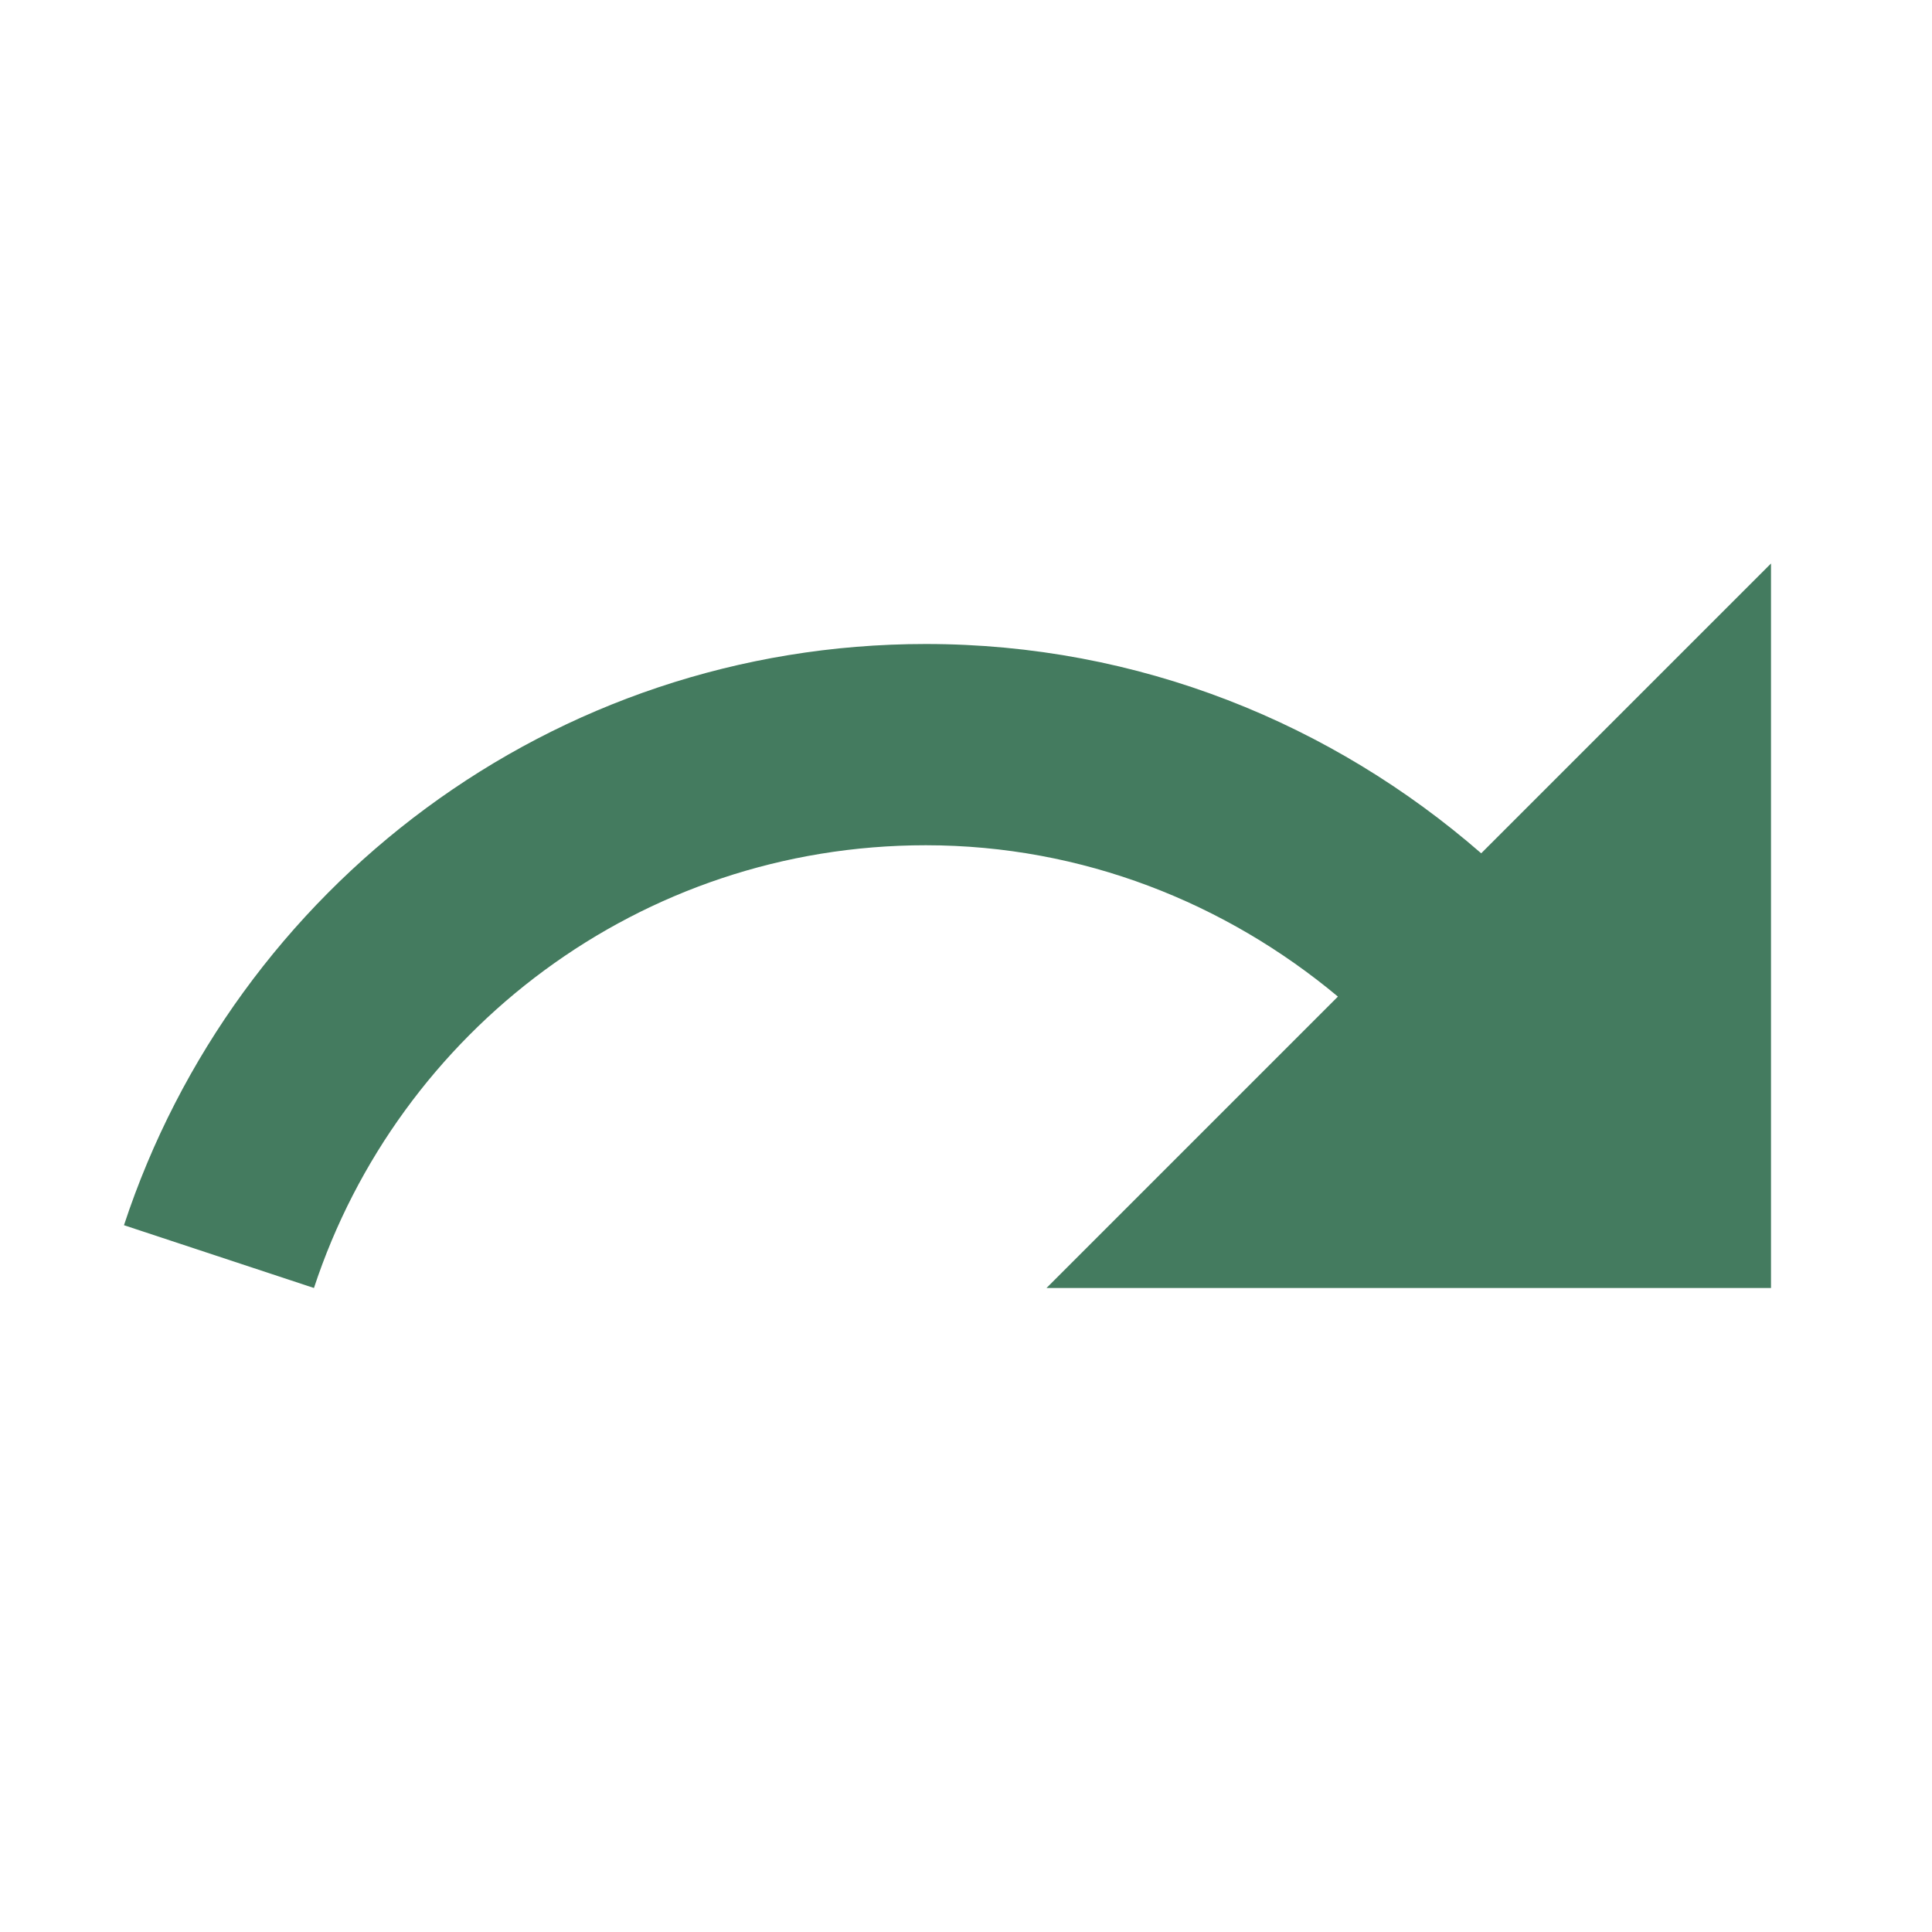
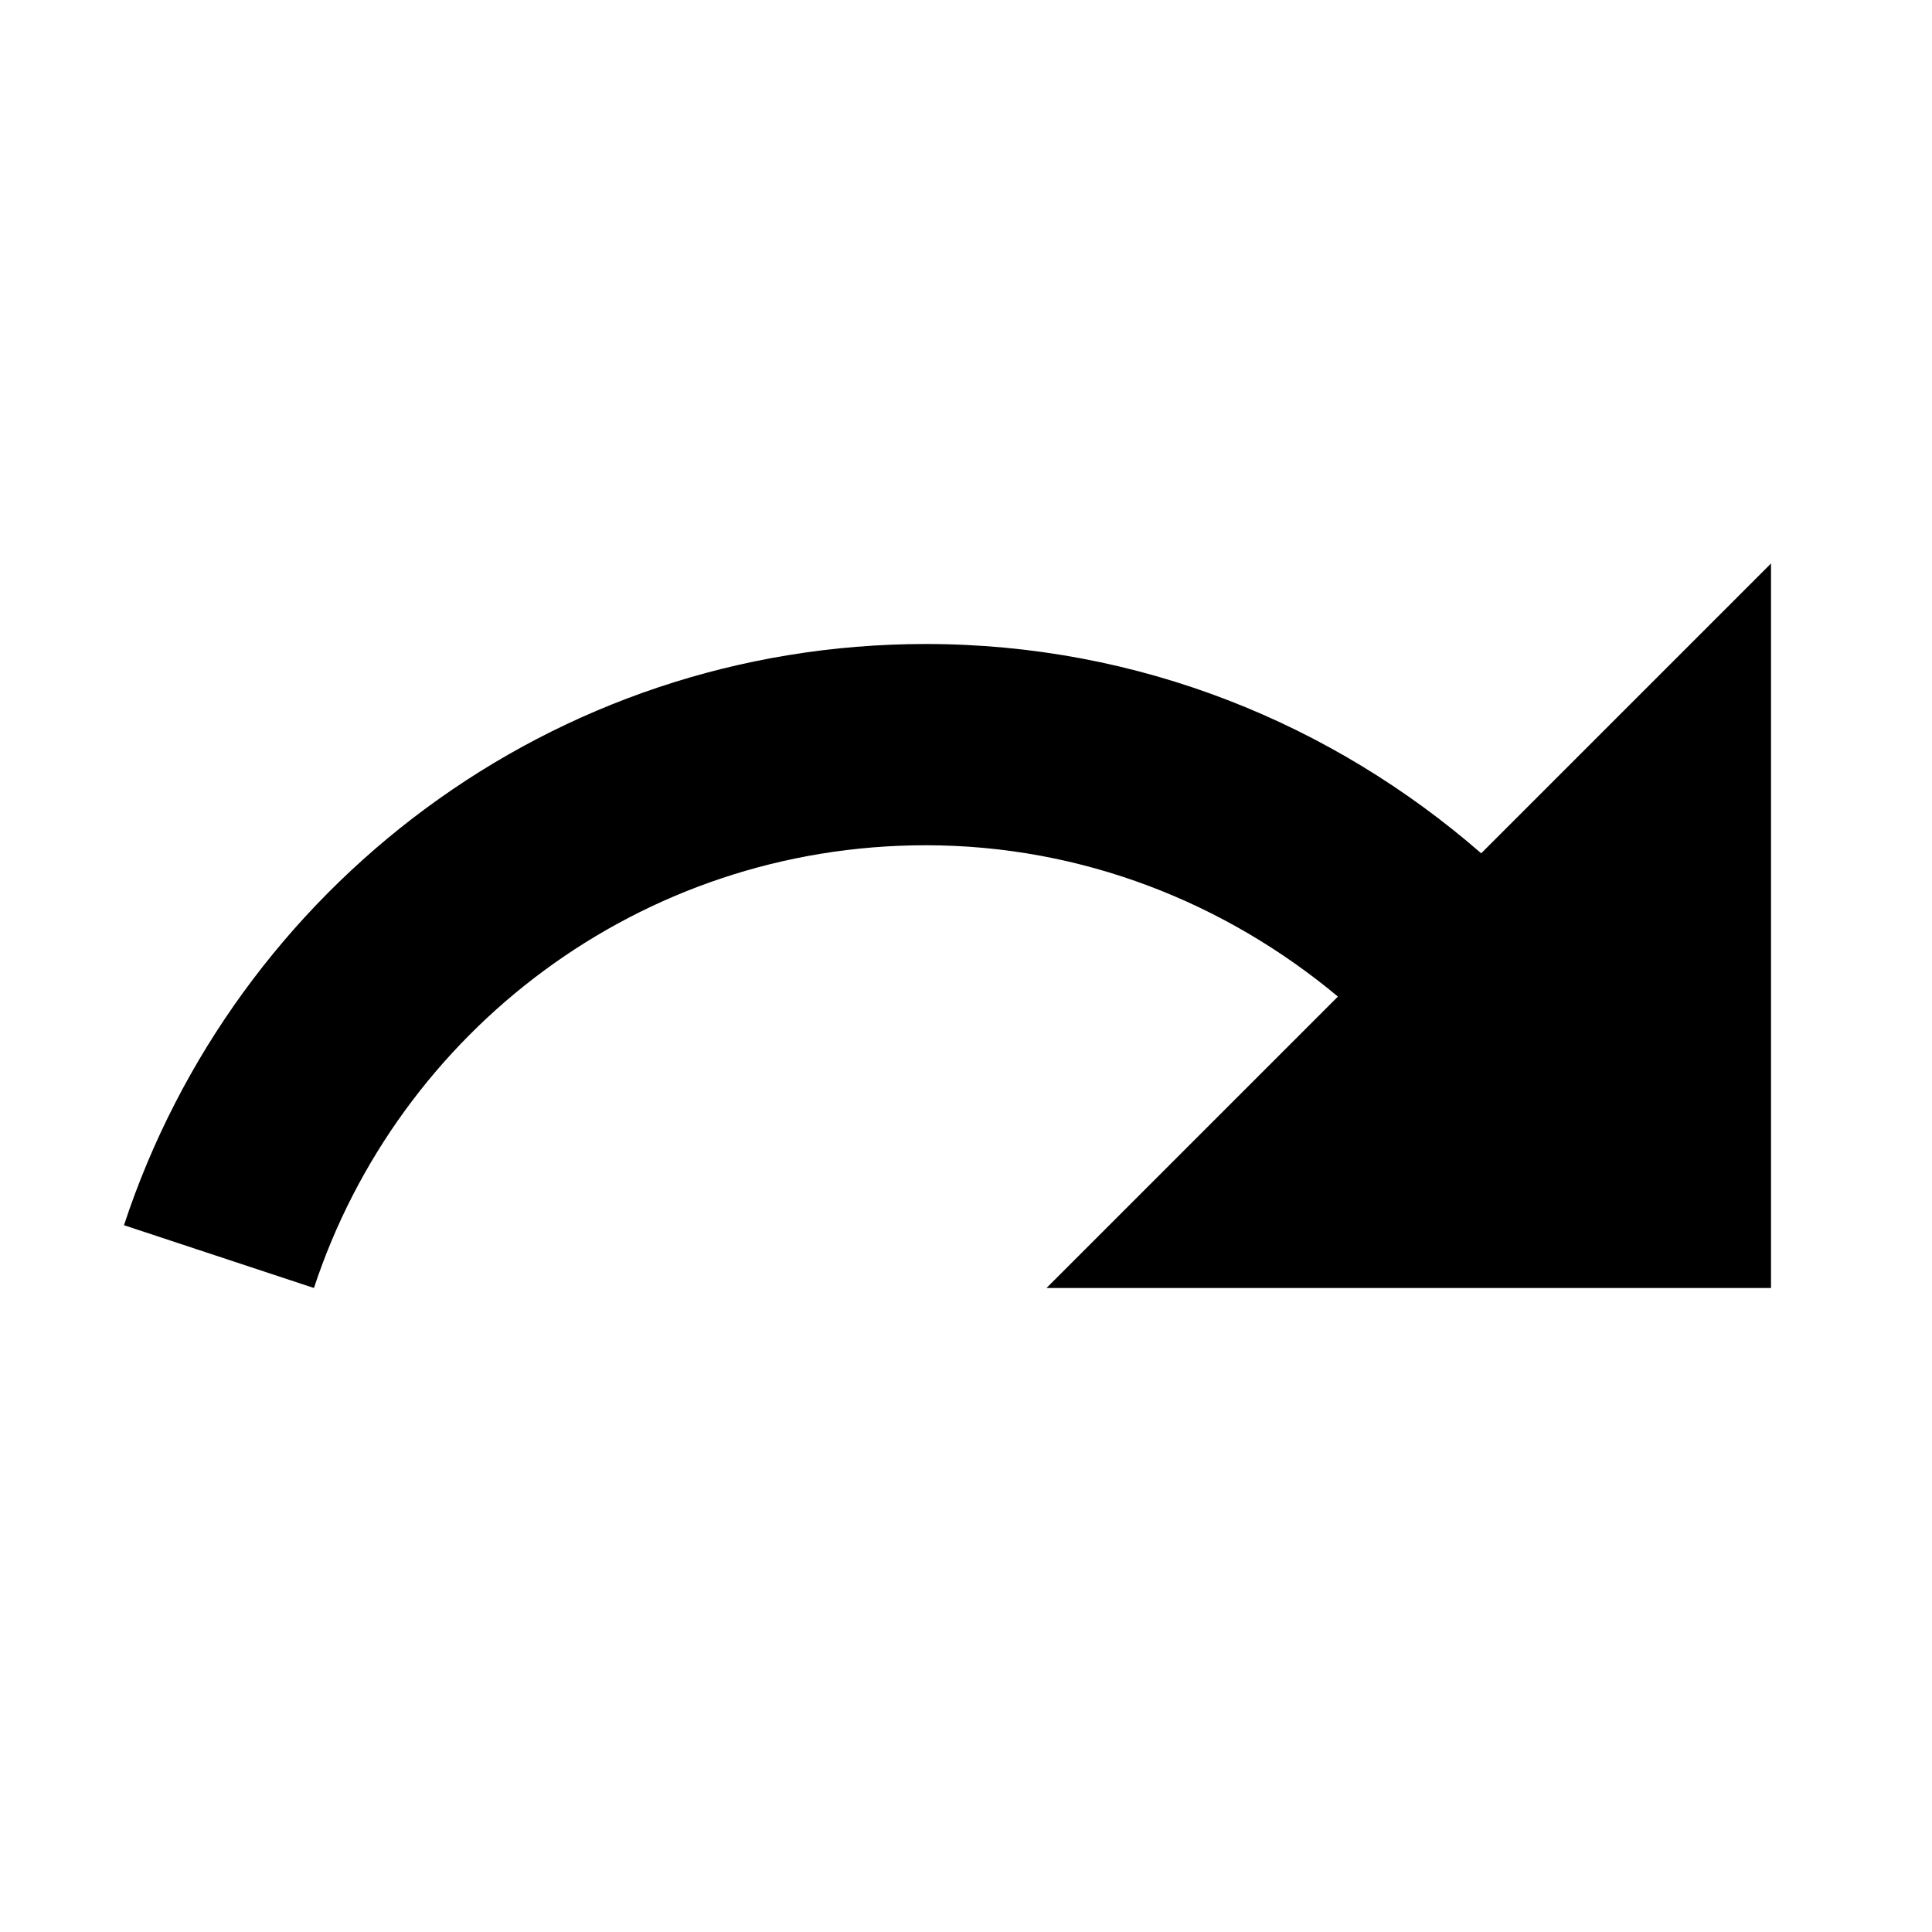
- <svg xmlns="http://www.w3.org/2000/svg" fill="#447B5F" height="18" viewBox="0 0 24 24" width="18">
+ <svg xmlns="http://www.w3.org/2000/svg" height="18" viewBox="0 0 24 24" width="18">
  <path d="M0 0h24v24H0z" fill="none" />
  <path d="M18.4 10.6C16.55 8.99 14.15 8 11.5 8c-4.65 0-8.58 3.03-9.96 7.22L3.9 16c1.05-3.19 4.05-5.5 7.6-5.5 1.95 0 3.73.72 5.12 1.88L13 16h9V7l-3.6 3.6z" />
</svg>
